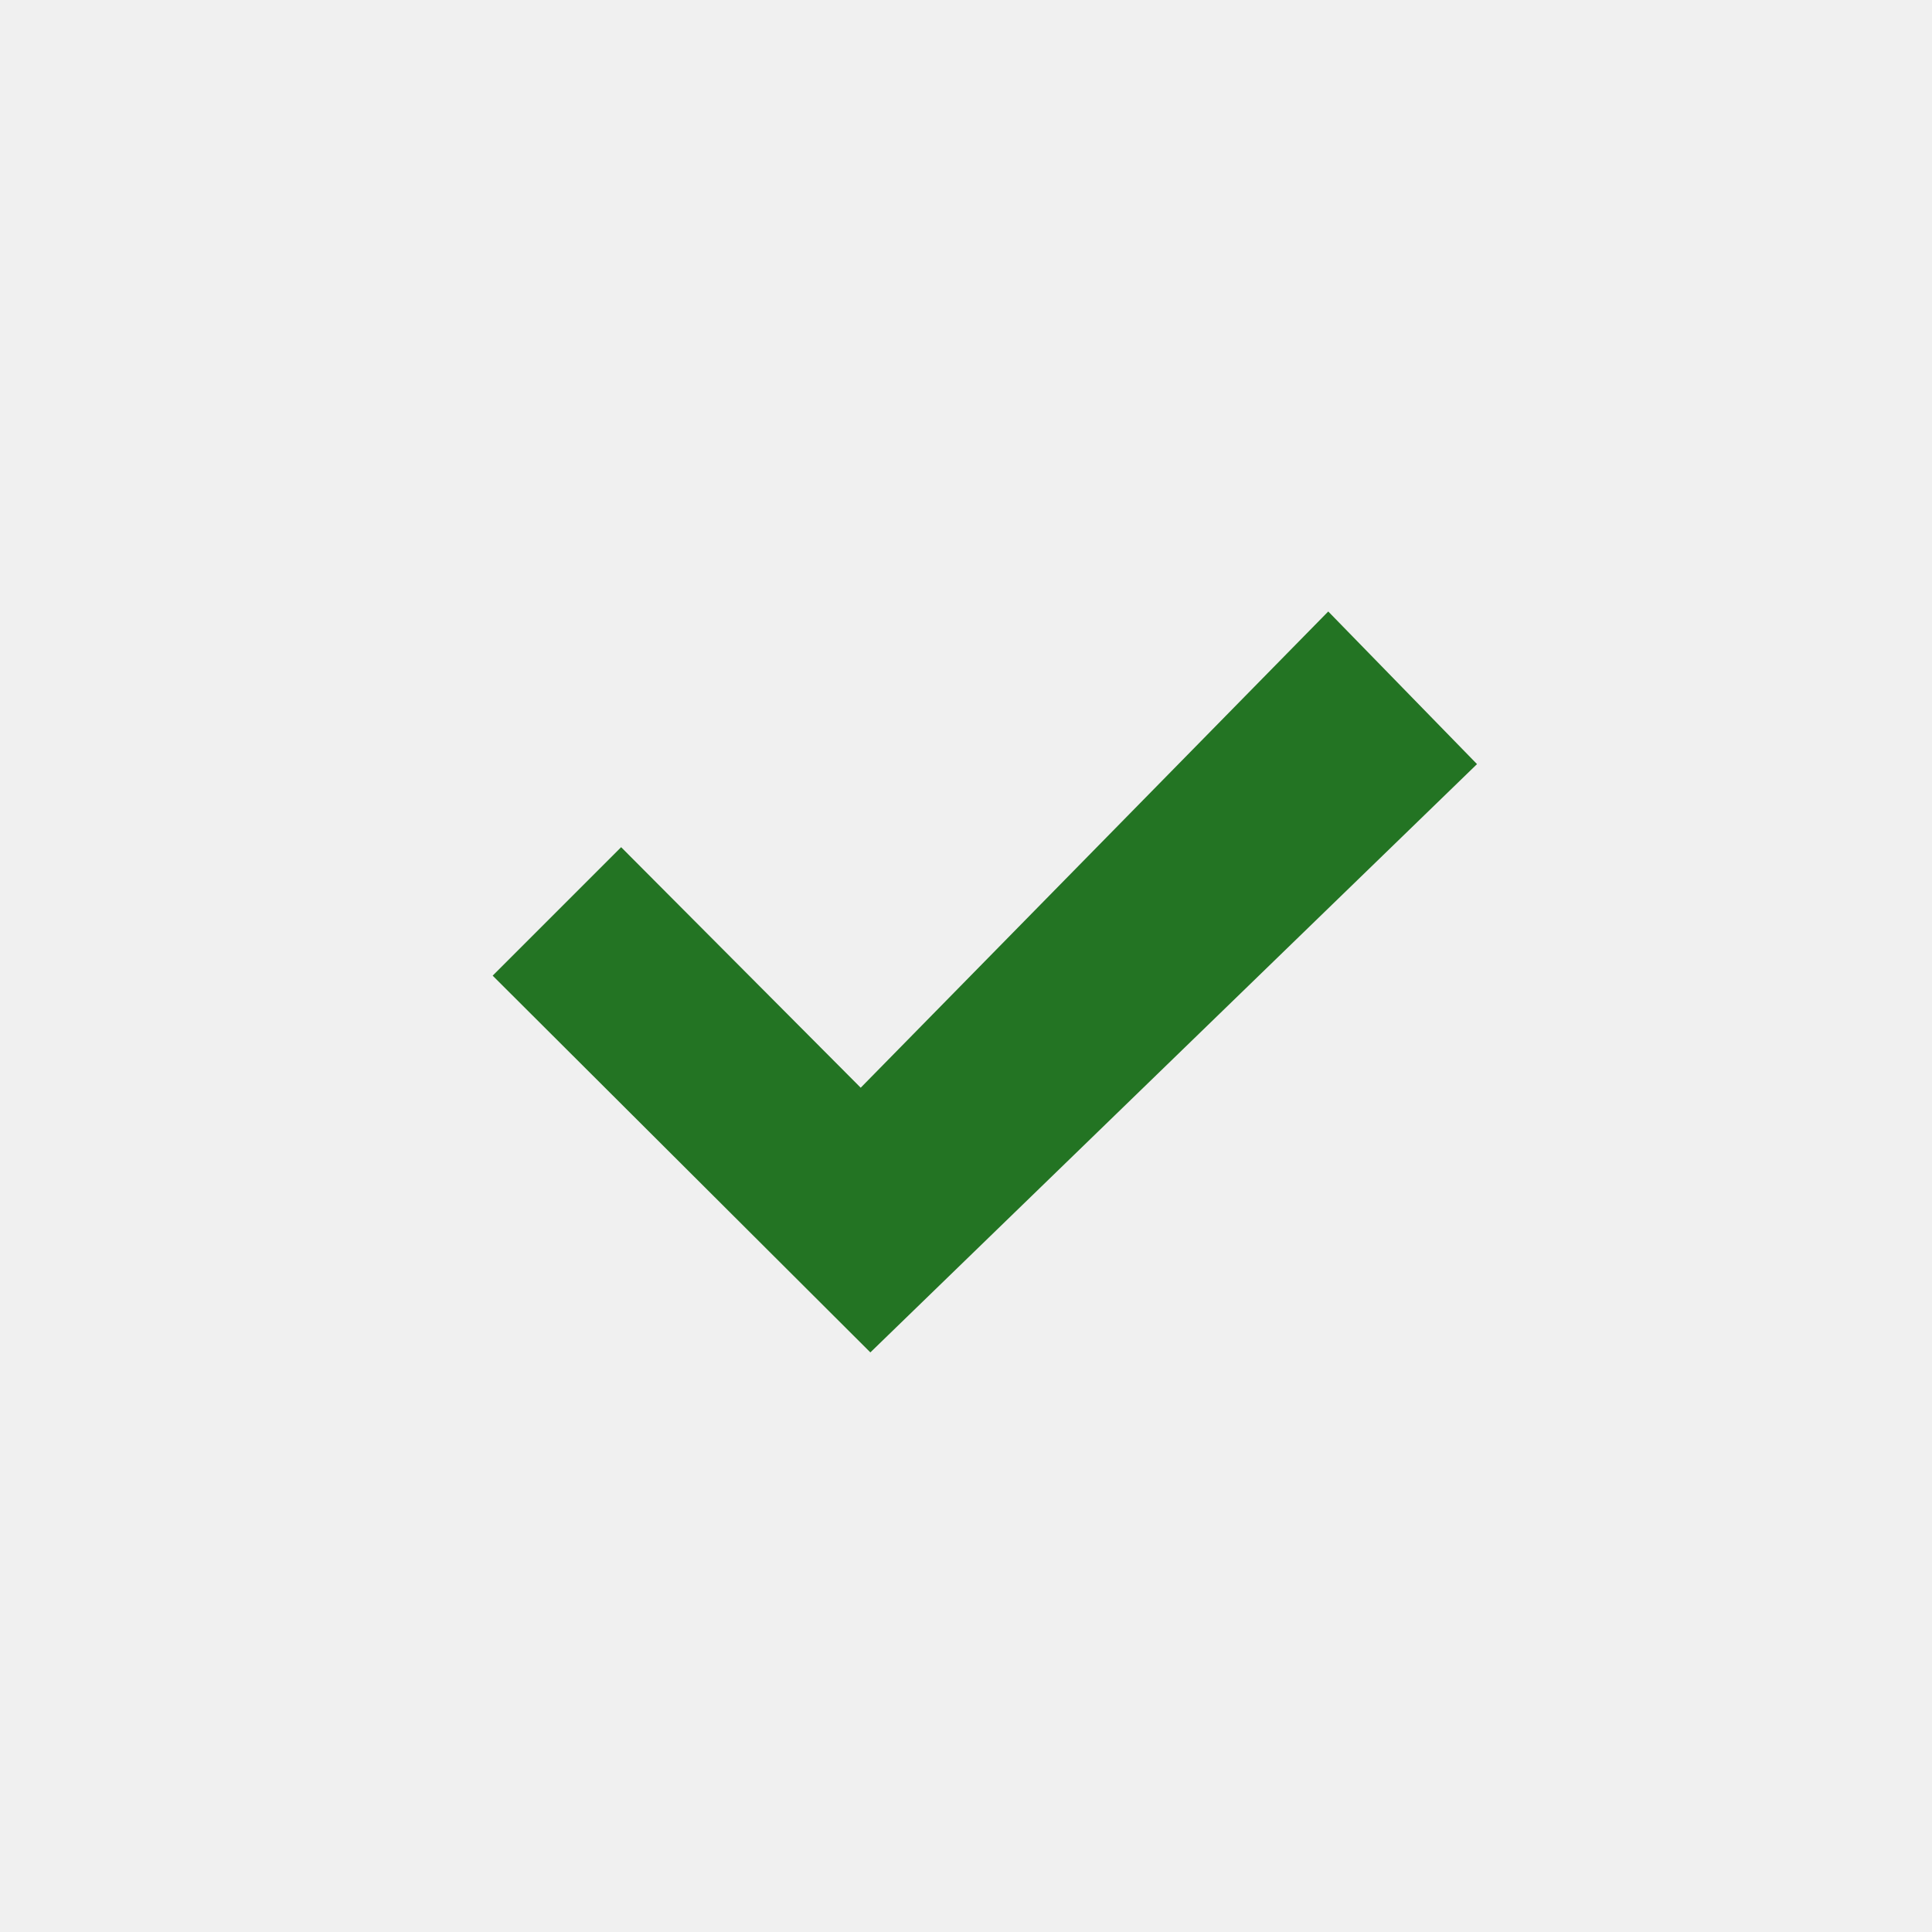
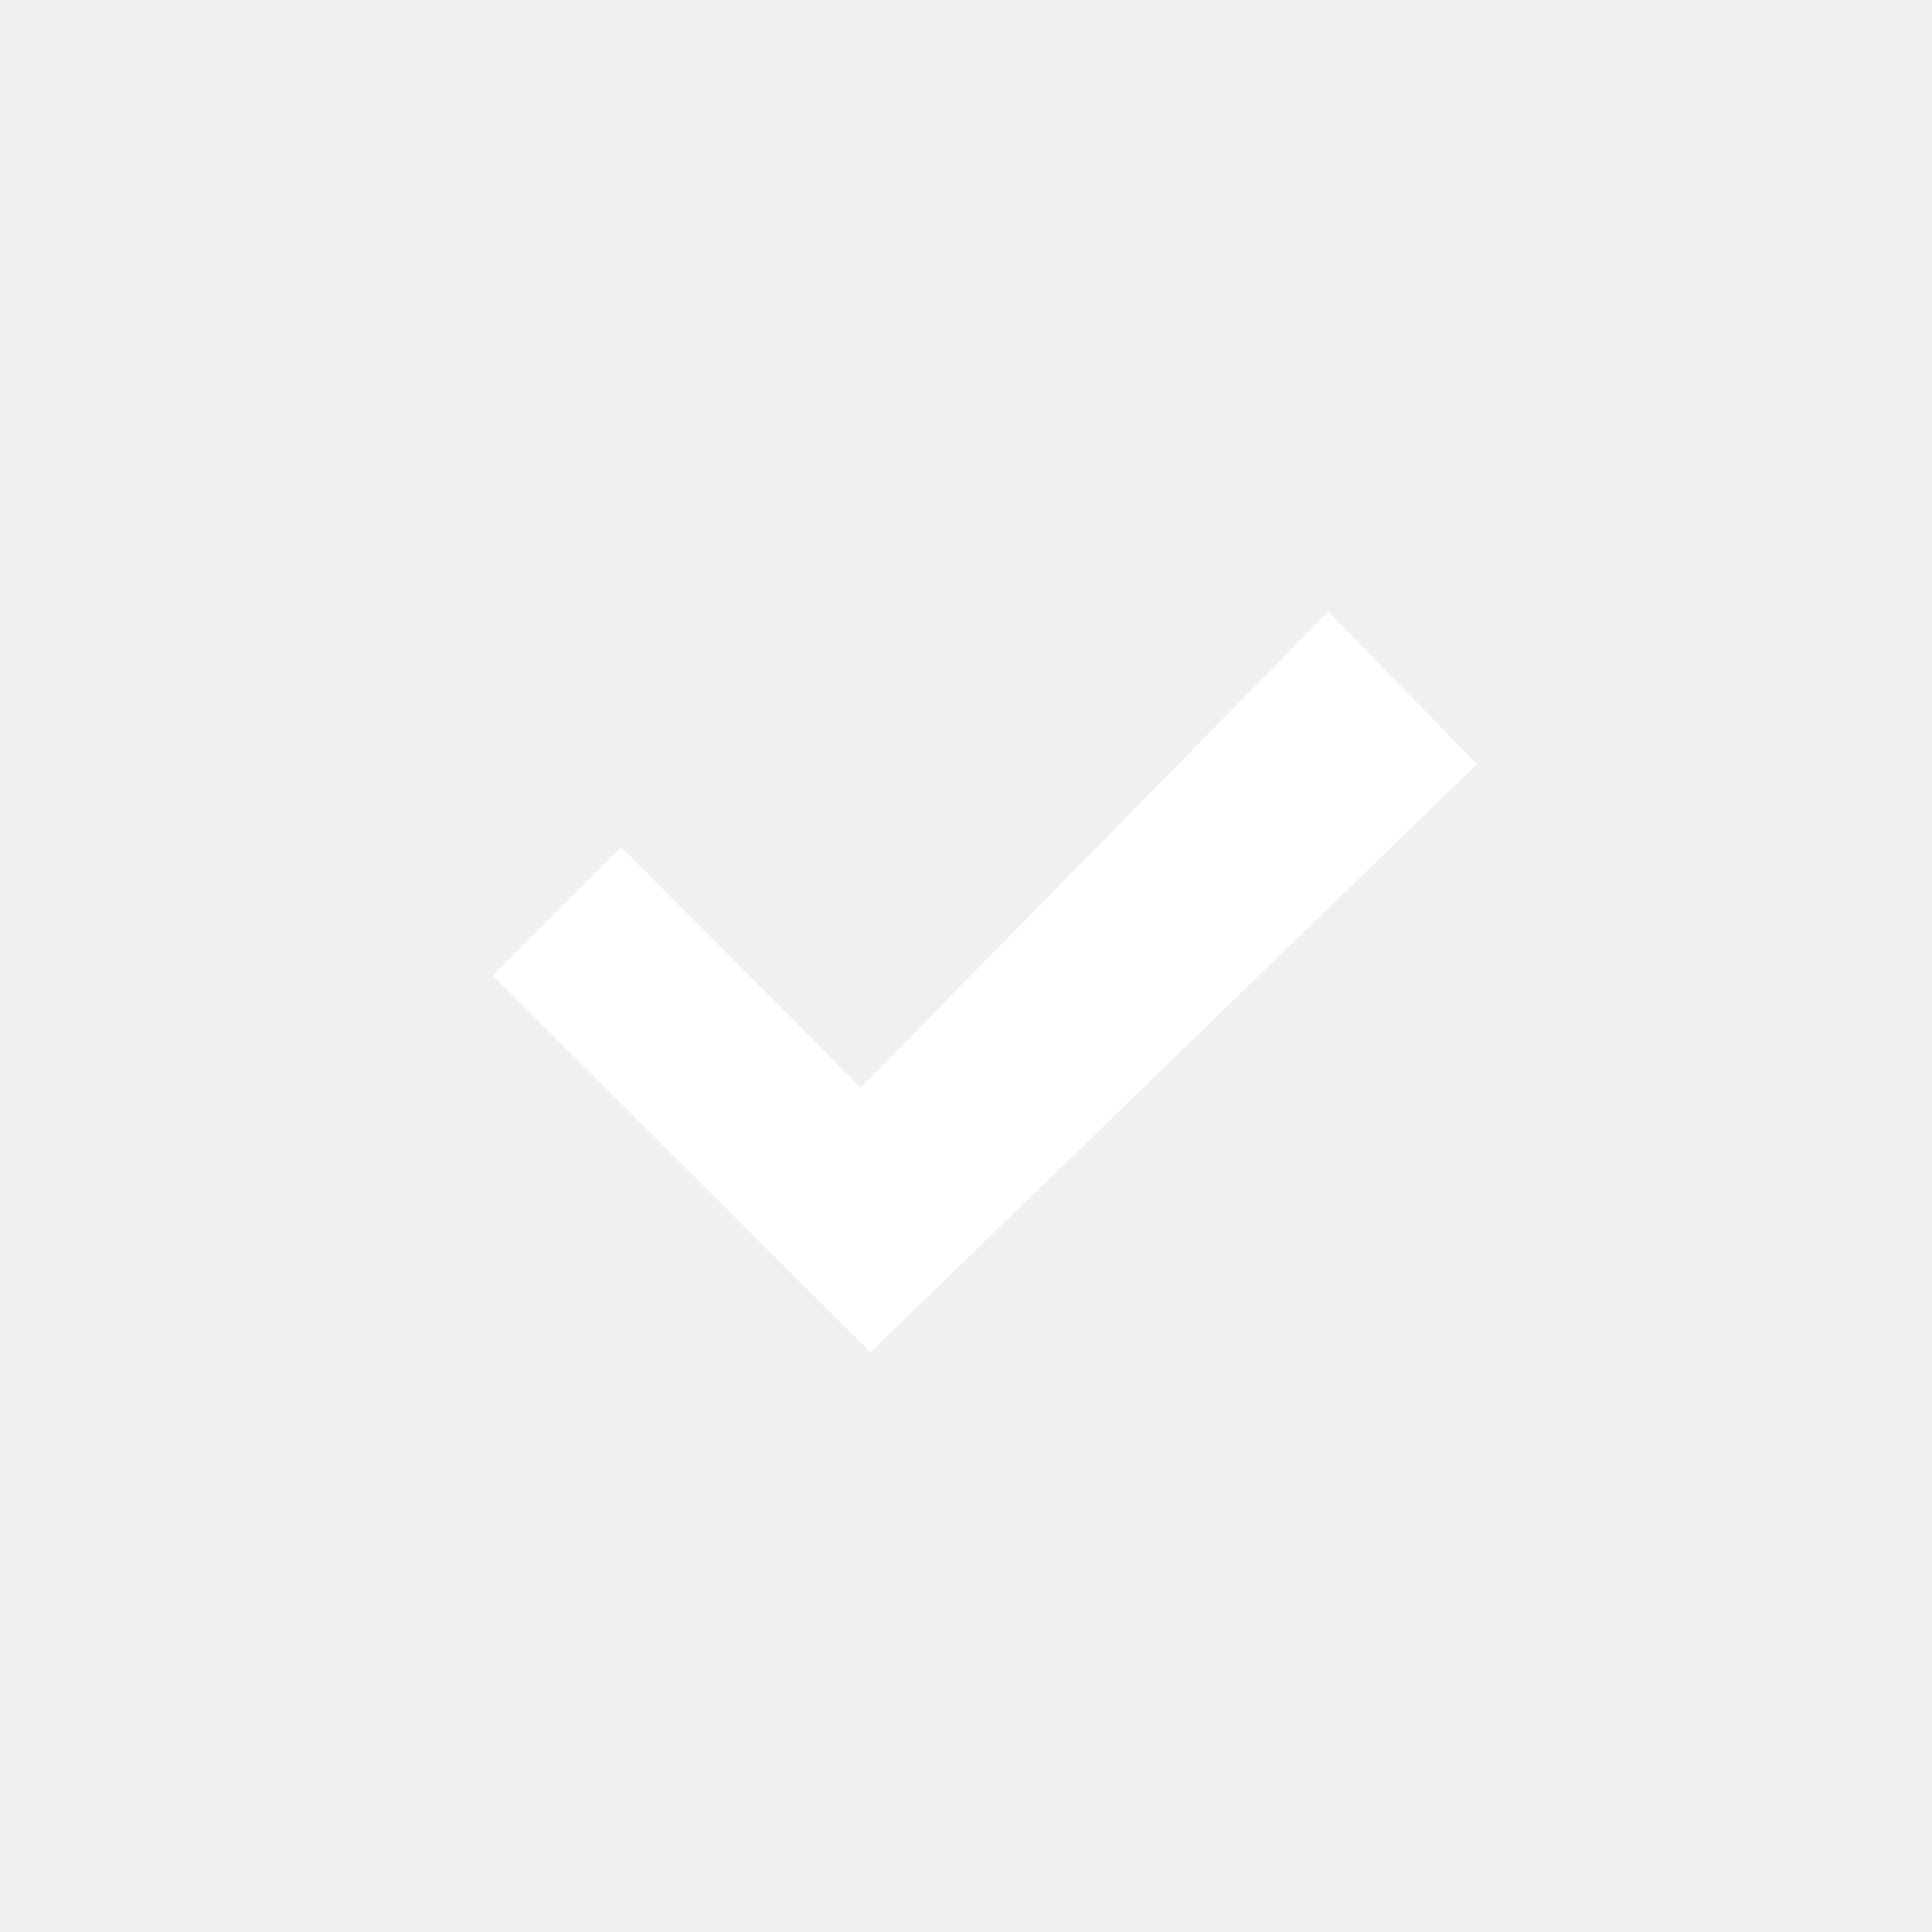
<svg xmlns="http://www.w3.org/2000/svg" version="1.1" id="Layer_1" x="0px" y="0px" viewBox="0 0 426.667 426.667" style="enable-background:new 0 0 426.667 426.667;" xml:space="preserve">
  <g>
-     <polygon fill="#237423" points="293.333,135.04 190.08,240.213 137.173,187.093 108.8,215.467 192.213,298.667 326.187,168.747" />
+     <polygon fill="#ffffff" points="293.333,135.04 190.08,240.213 137.173,187.093 108.8,215.467 192.213,298.667 326.187,168.747" />
  </g>
</svg>
